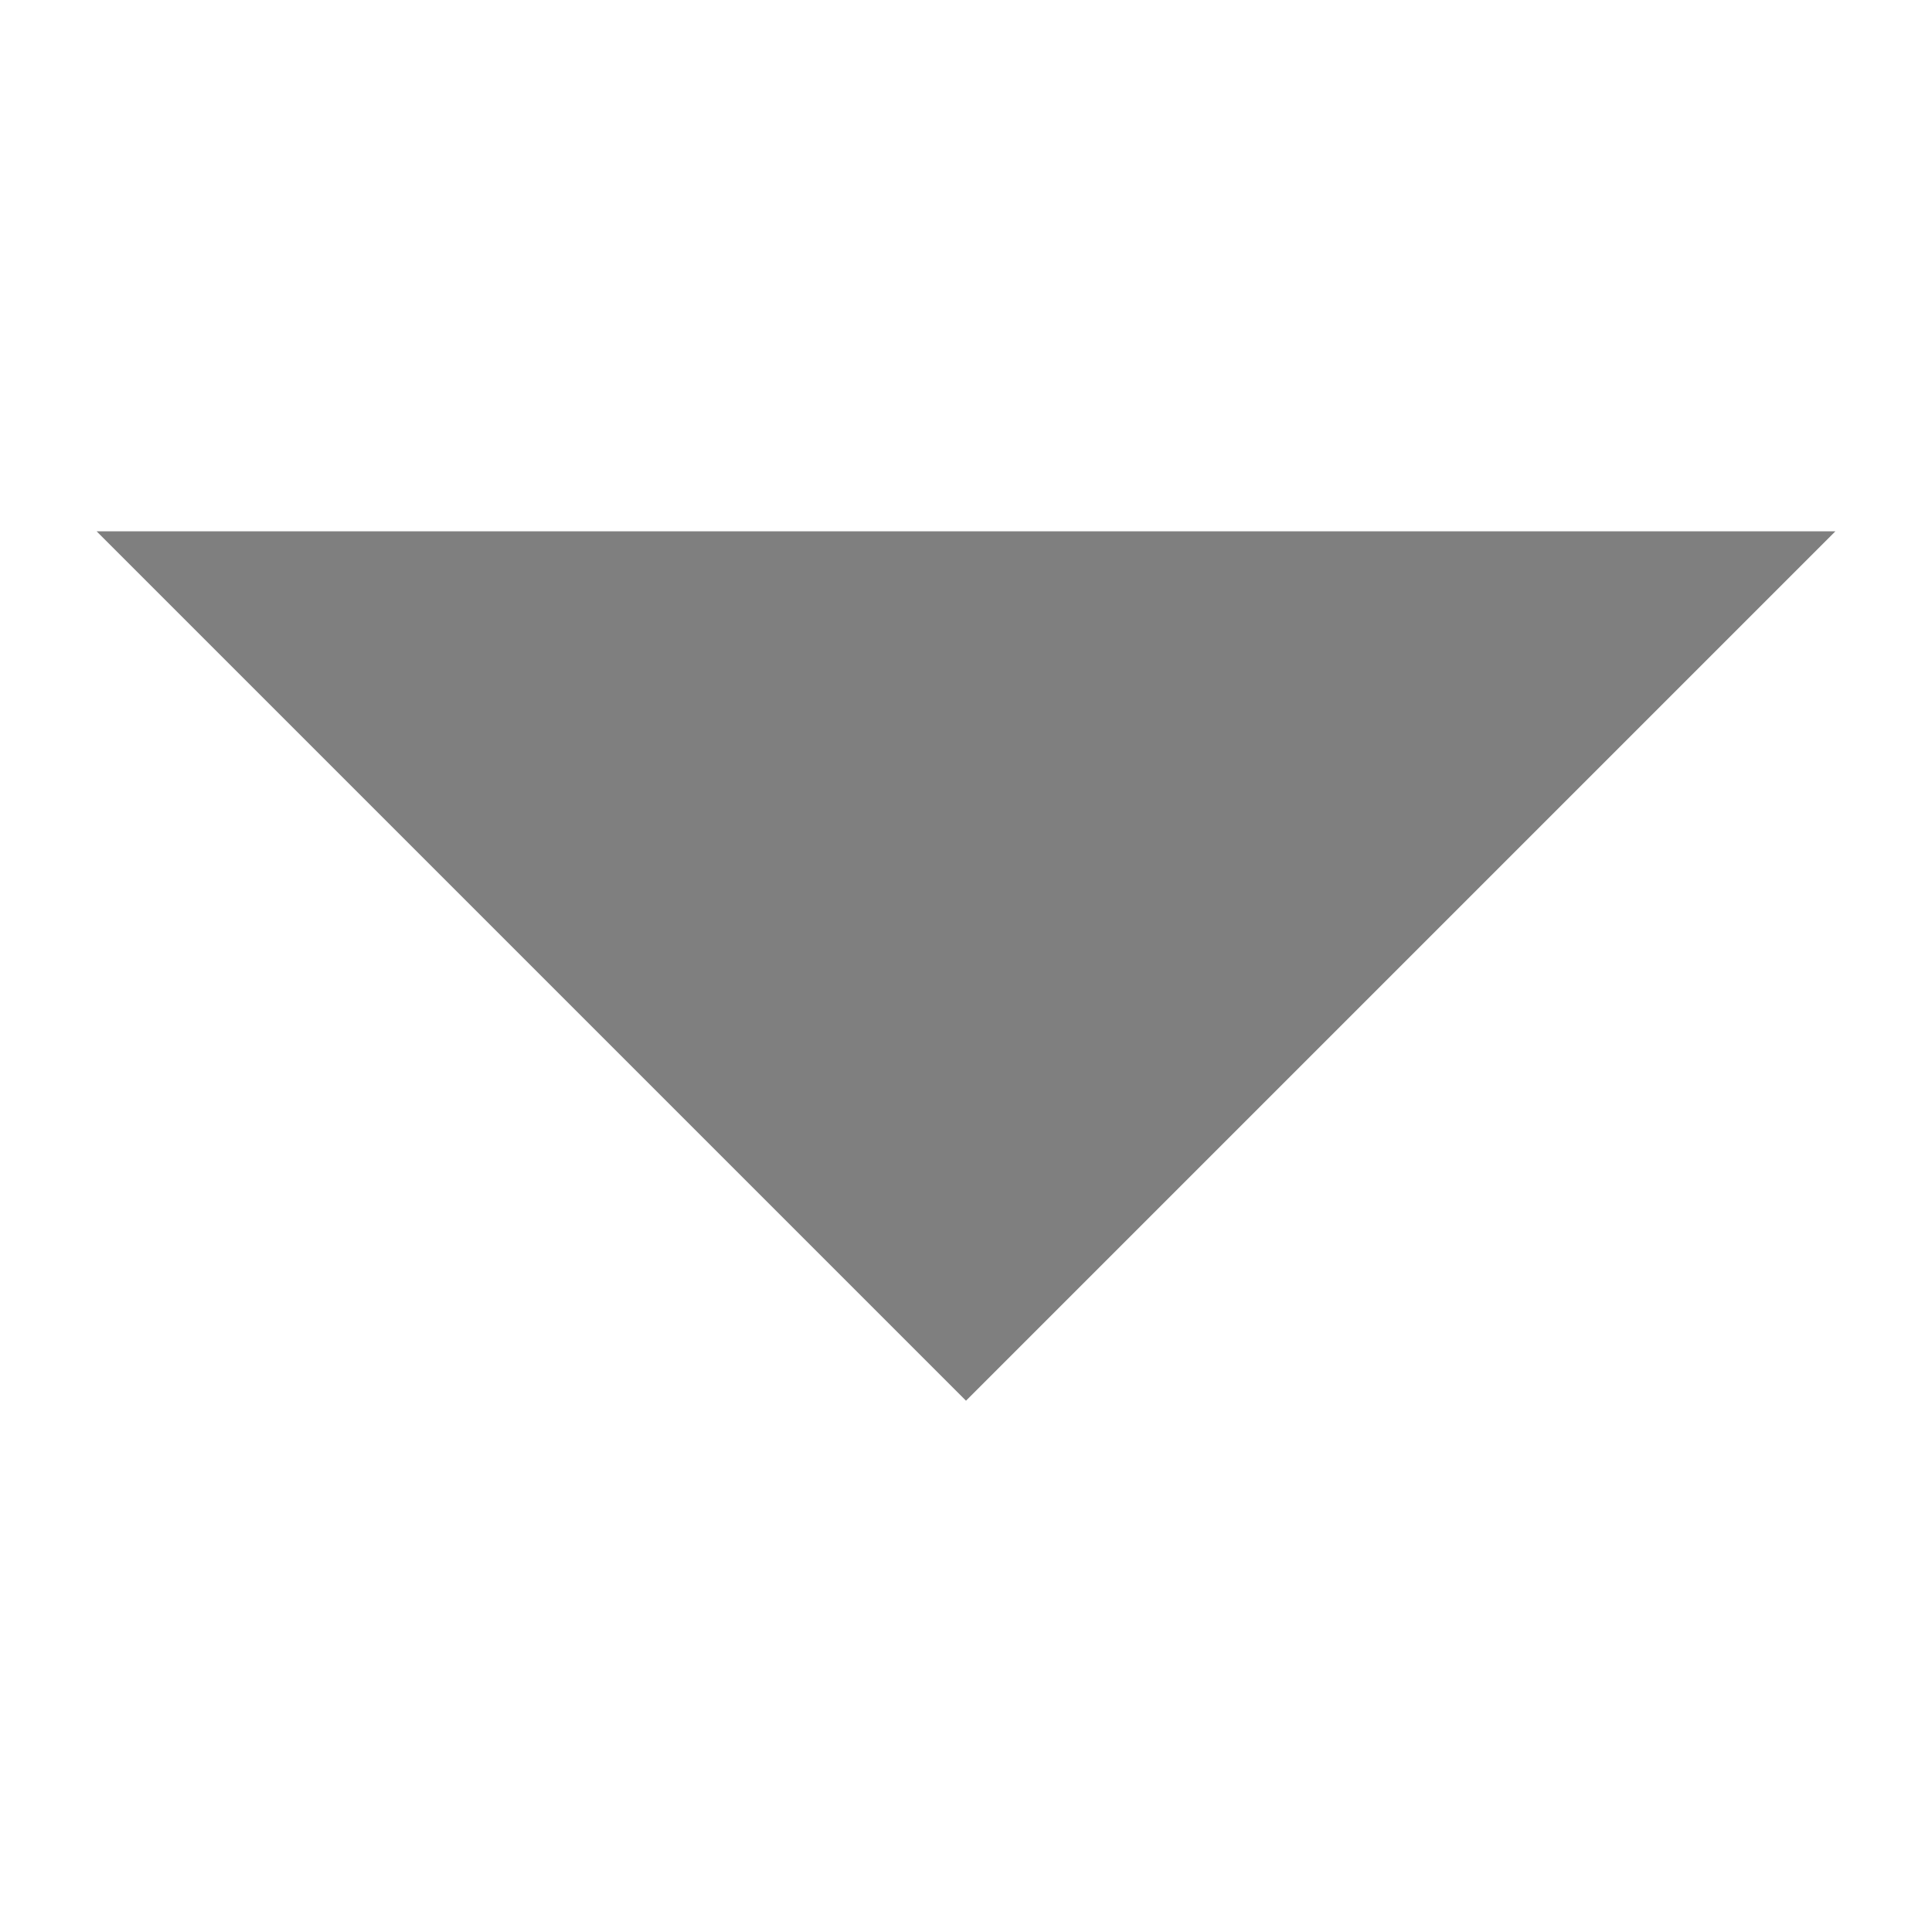
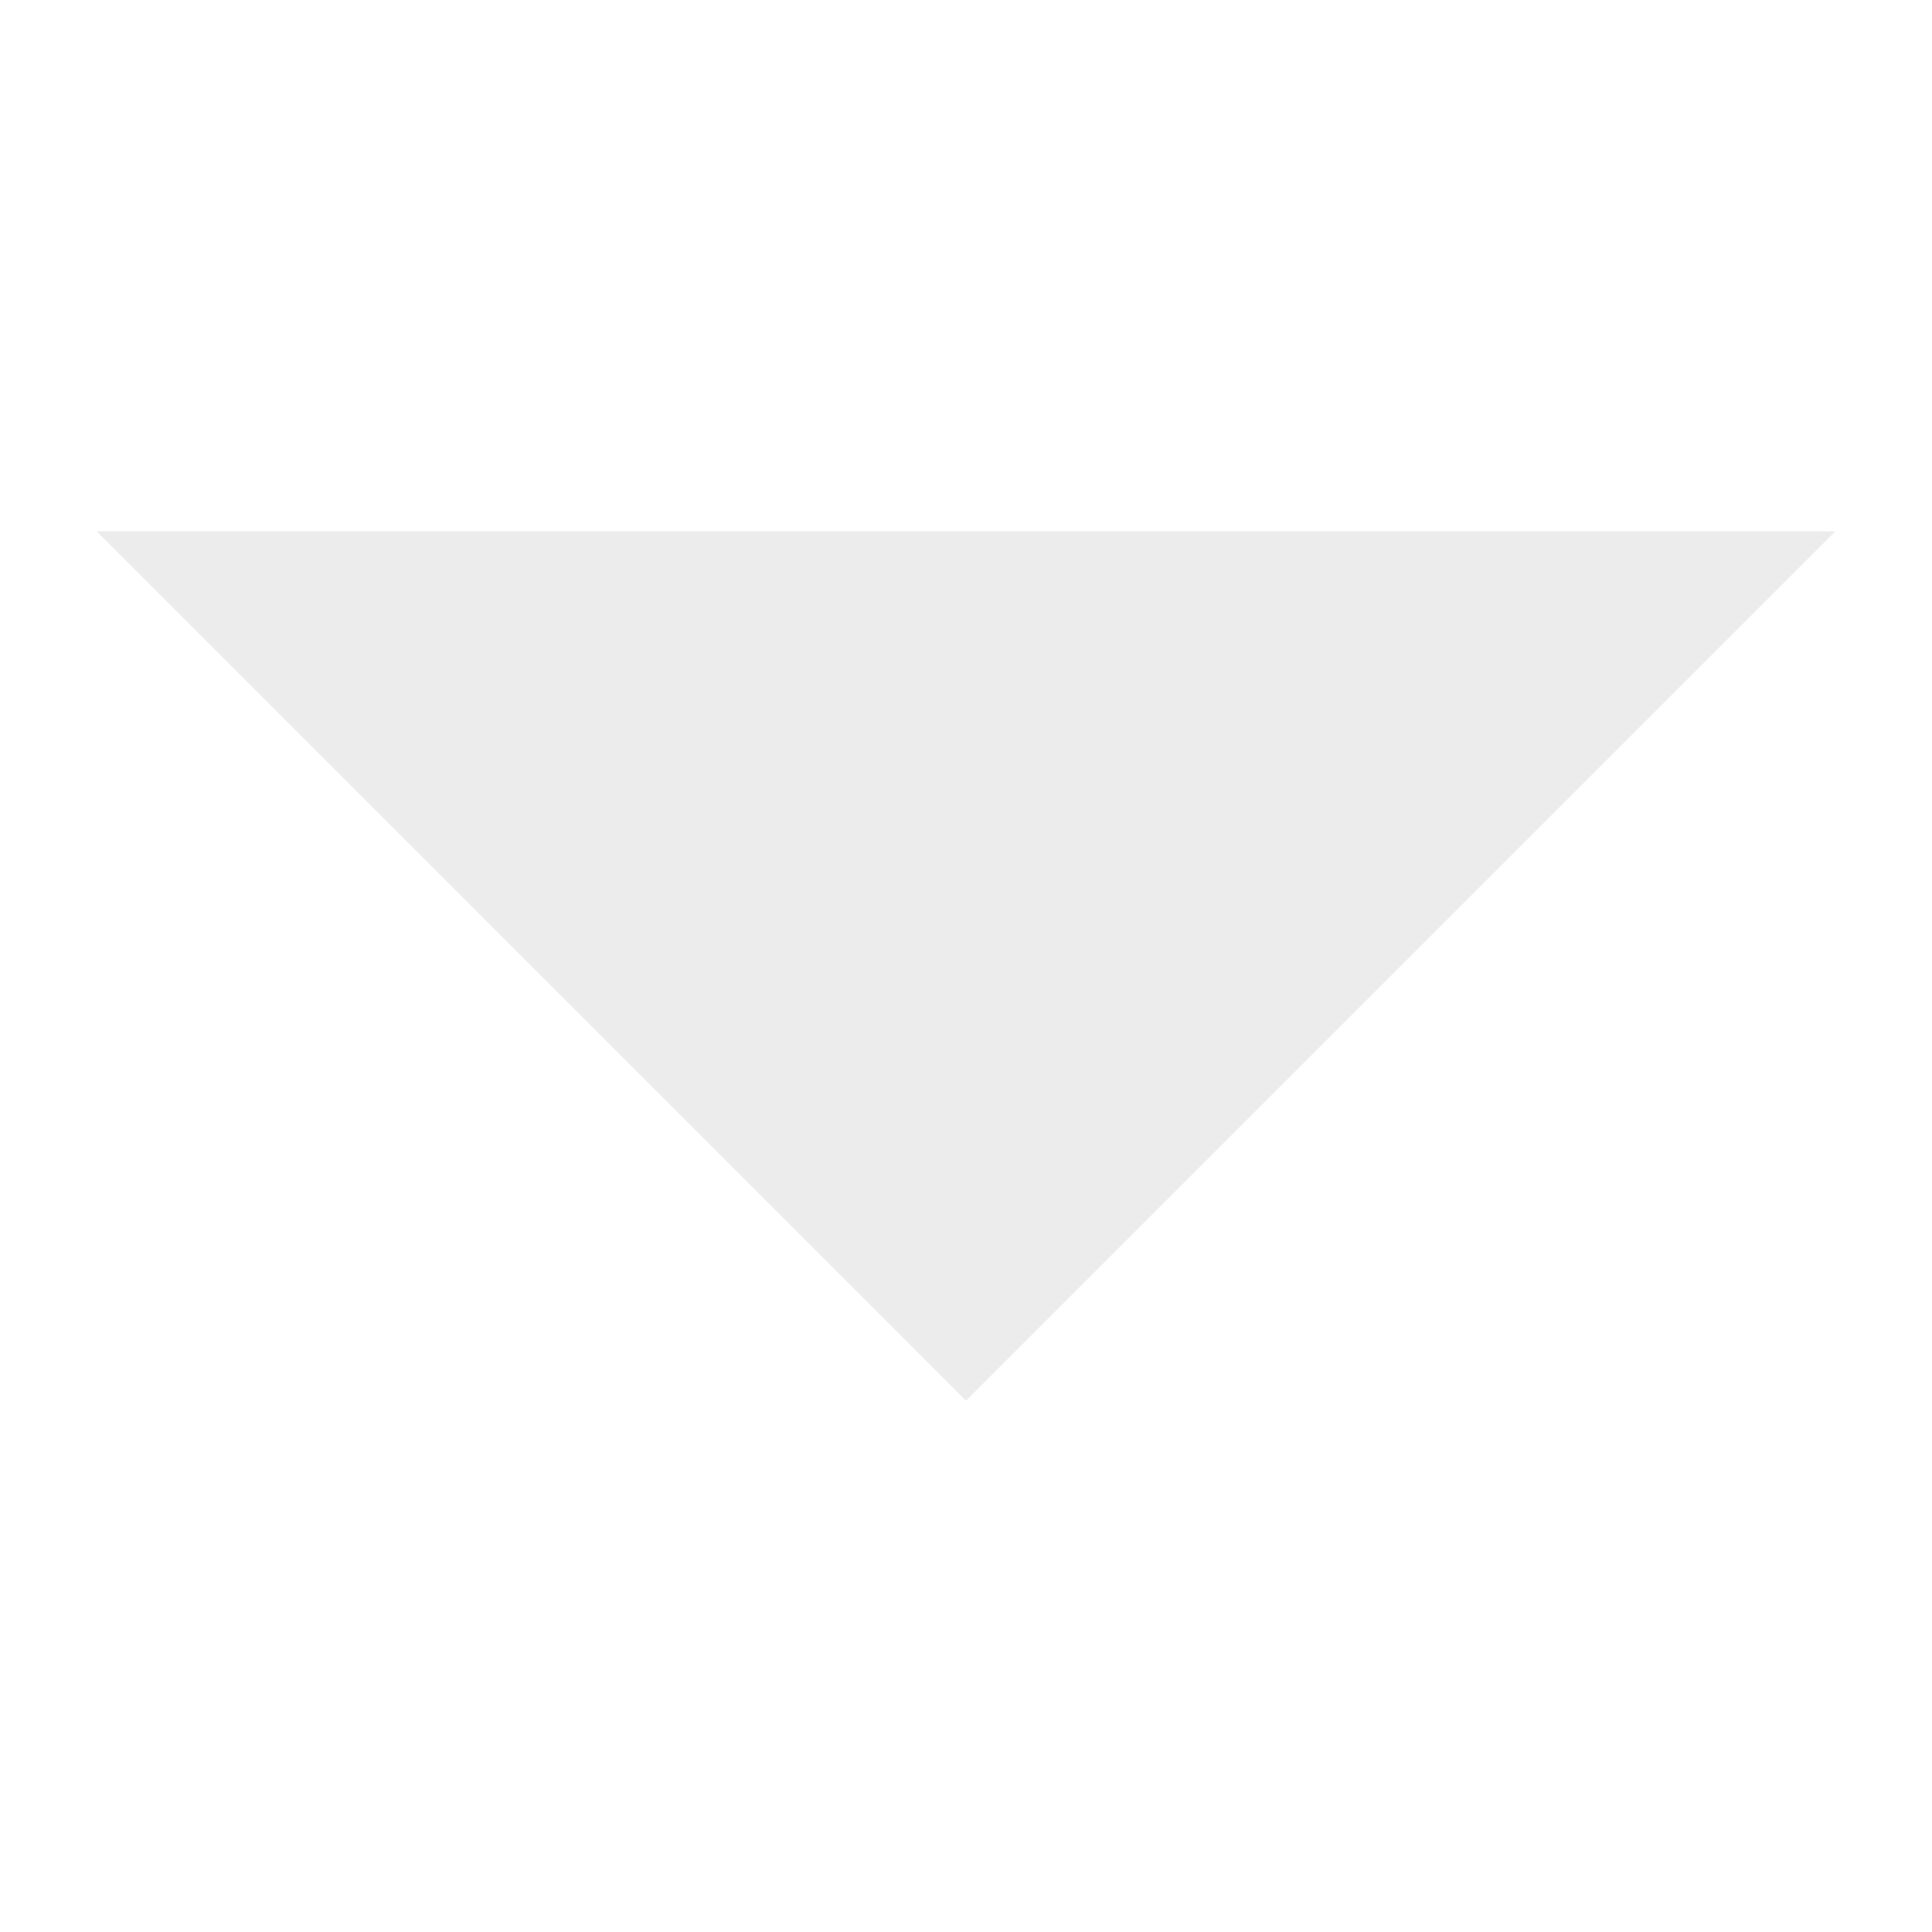
<svg xmlns="http://www.w3.org/2000/svg" width="1e3mm" height="1e3mm" version="1.1" viewBox="0 0 1e3 1e3" xml:space="preserve">
-   <g transform="matrix(2.25,0,0,2.25,-580,1535)" fill="#7f7f7f">
-     <path d="m480-360-200-200h400z" fill="#7f7f7f" />
+   <g transform="matrix(2.25,0,0,2.25,-580,1535)" fill="#ececec">
+     <path d="m480-360-200-200h400z" fill="#ececec" />
  </g>
</svg>
